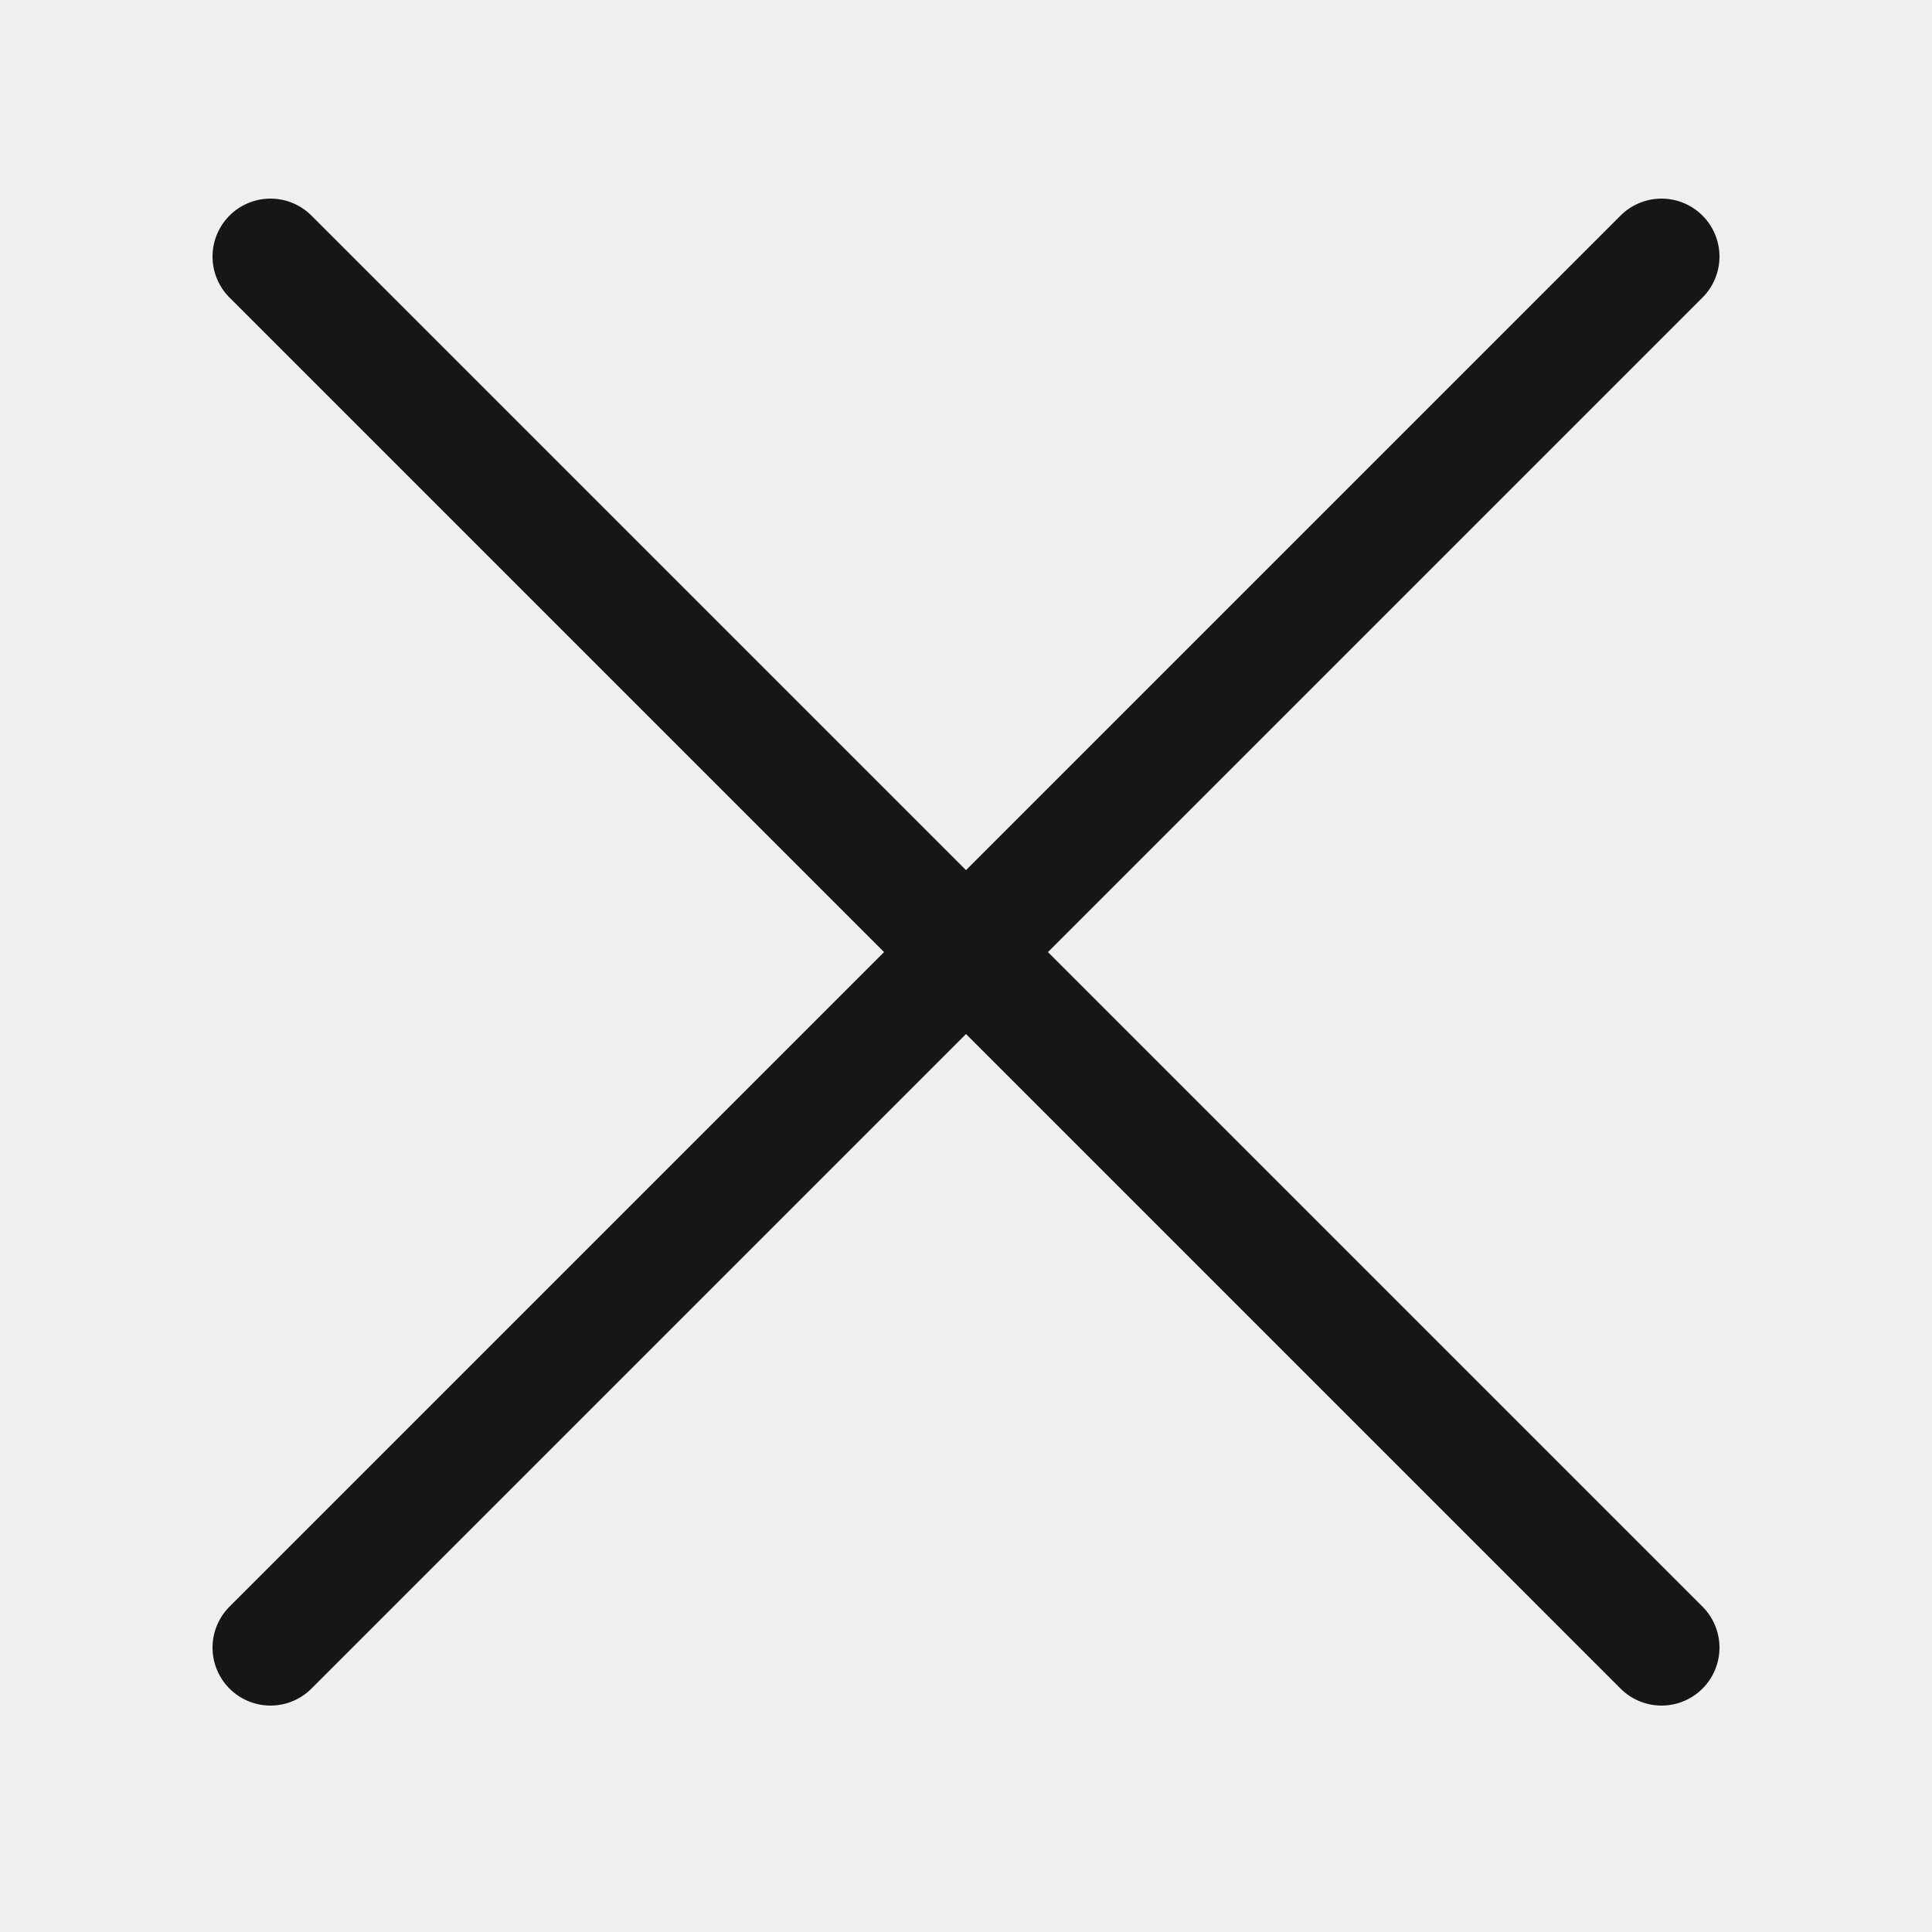
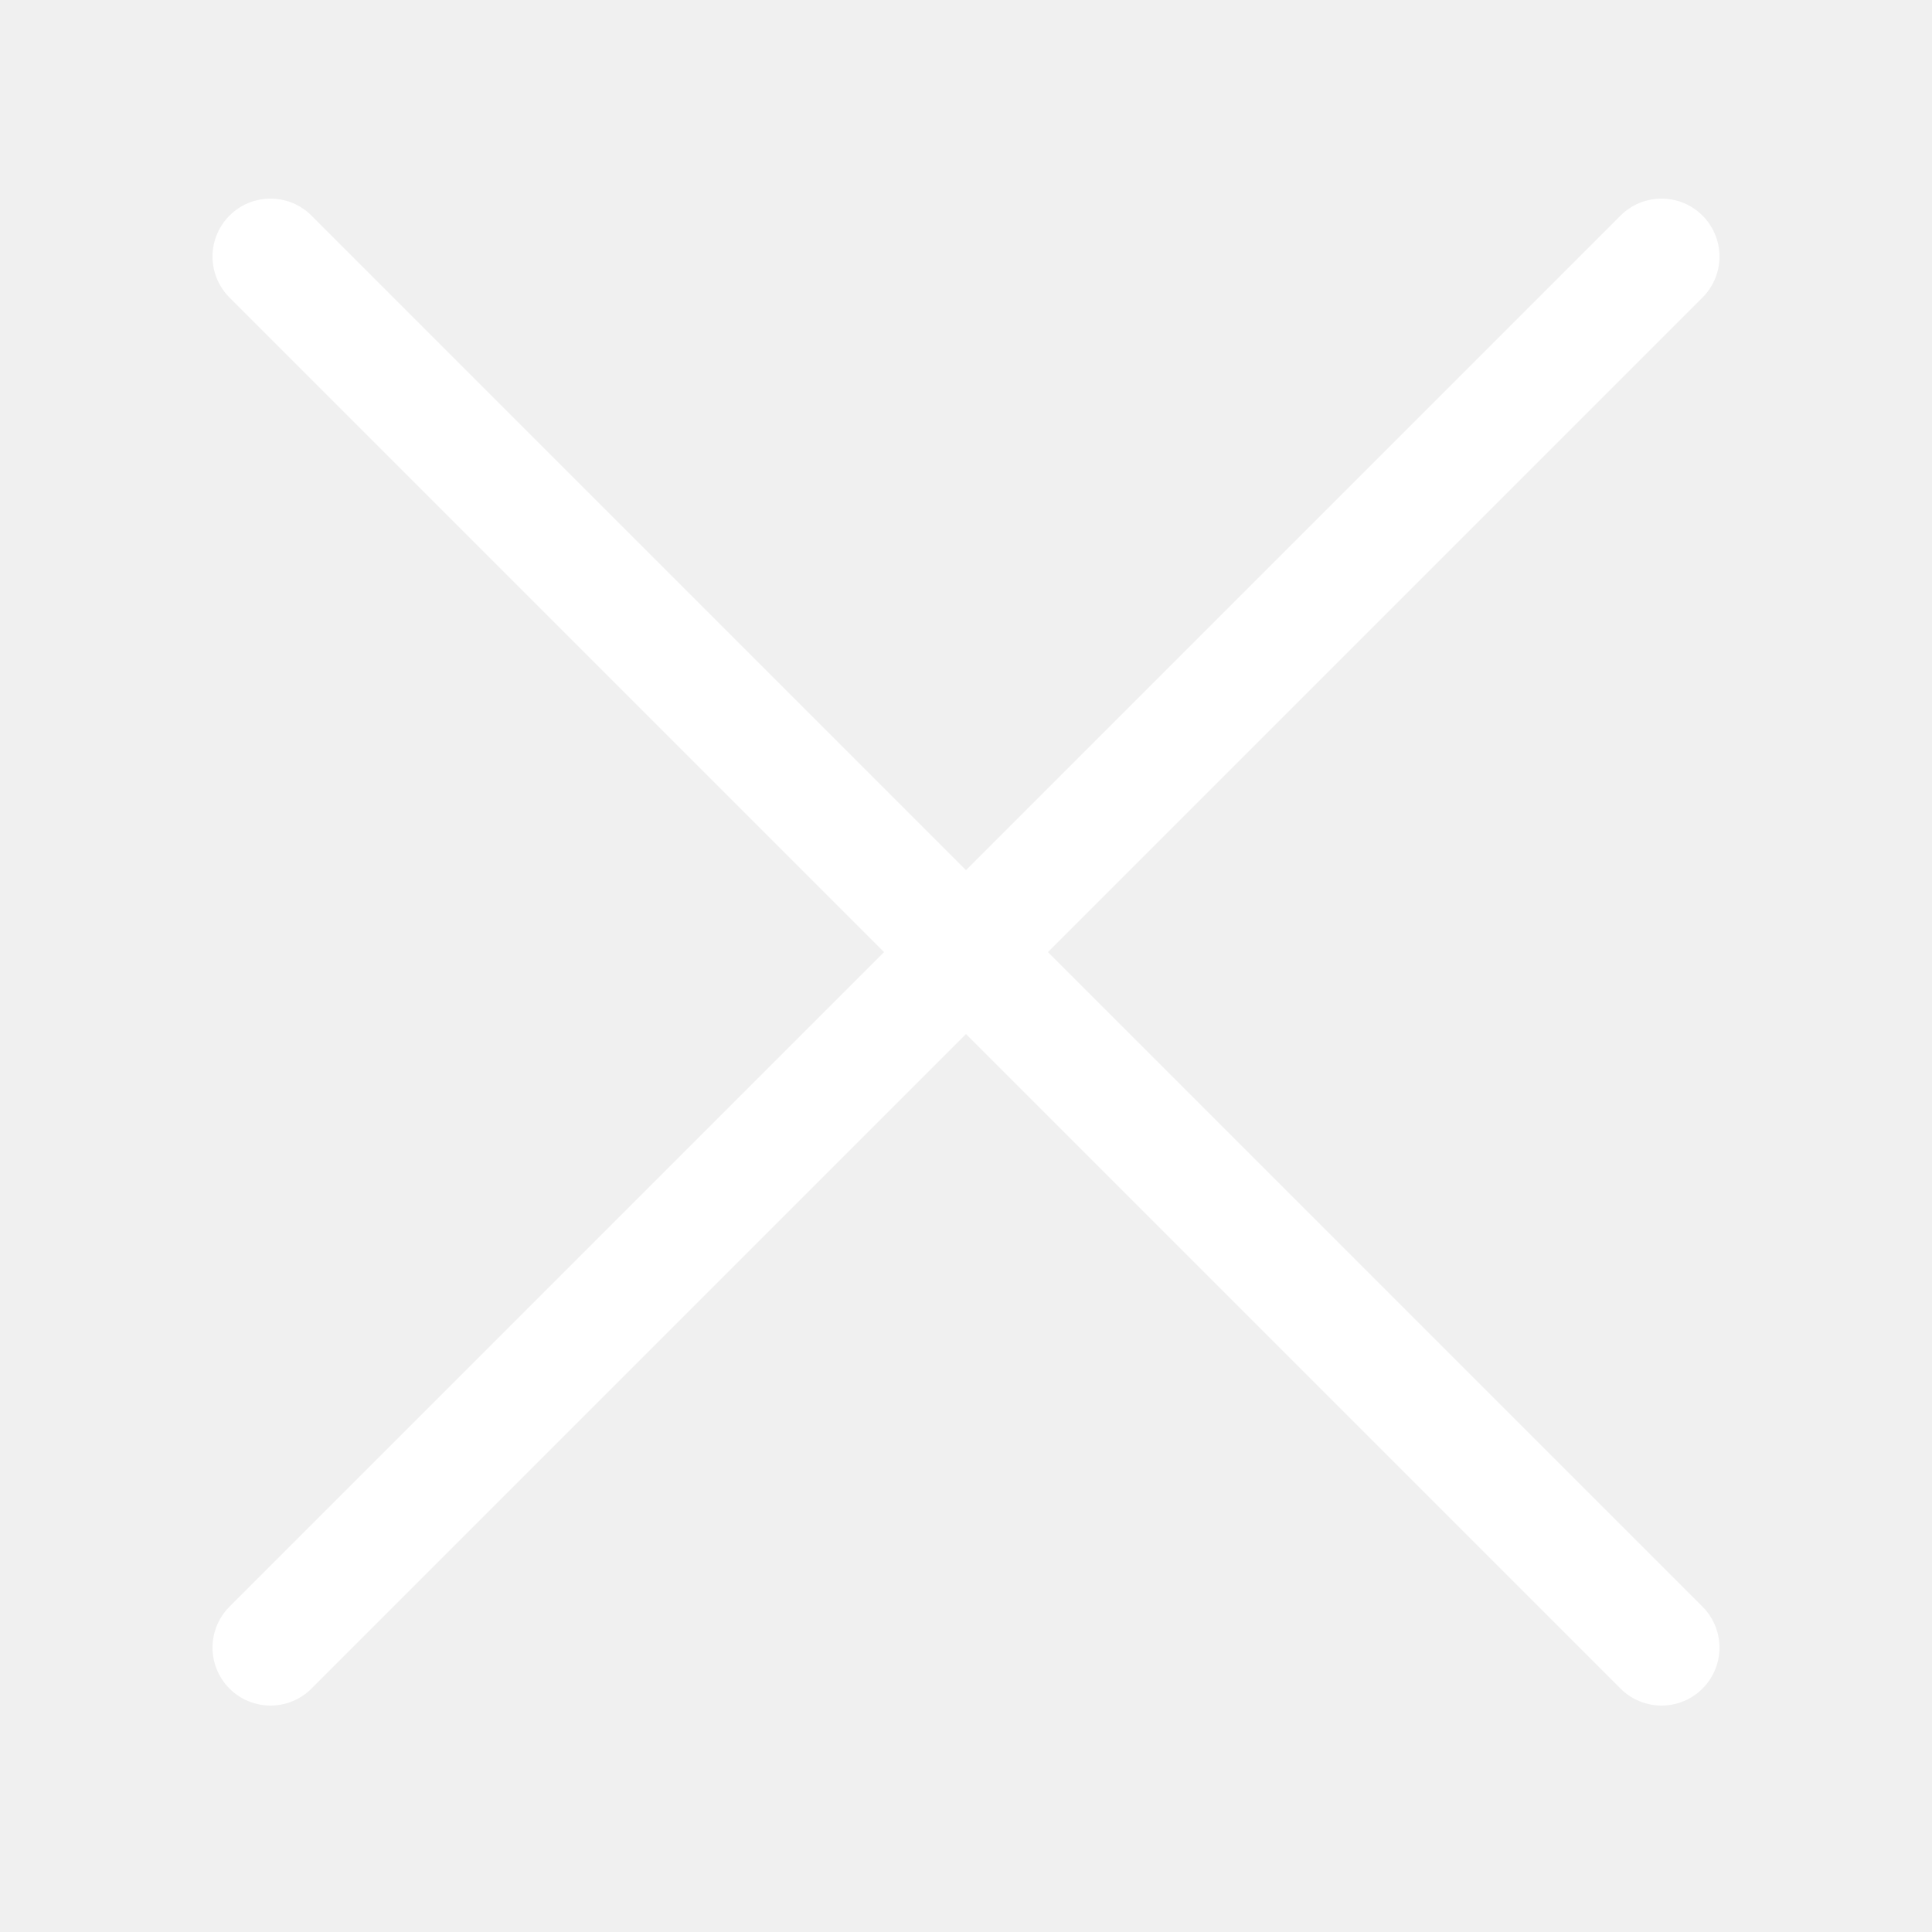
<svg xmlns="http://www.w3.org/2000/svg" width="800px" height="800px" viewBox="-0.5 0 25 25" fill="none">
  <g id="SVGRepo_bgCarrier" stroke-width="0" />
  <g id="SVGRepo_tracerCarrier" stroke-linecap="round" stroke-linejoin="round" />
  <g id="SVGRepo_iconCarrier">
-     <path d="M3 21.32L21 3.32" stroke="#161616" stroke-width="1.5" stroke-linecap="round" stroke-linejoin="round" />
-     <path d="M3 3.32L21 21.32" stroke="#161616" stroke-width="1.5" stroke-linecap="round" stroke-linejoin="round" />
+     <path d="M3 21.32L21 3.32" stroke="#fff" stroke-width="1.5" stroke-linecap="round" stroke-linejoin="round" />
+     <path d="M3 3.32L21 21.32" stroke="#fff" stroke-width="1.5" stroke-linecap="round" stroke-linejoin="round" />
  </g>
</svg>
